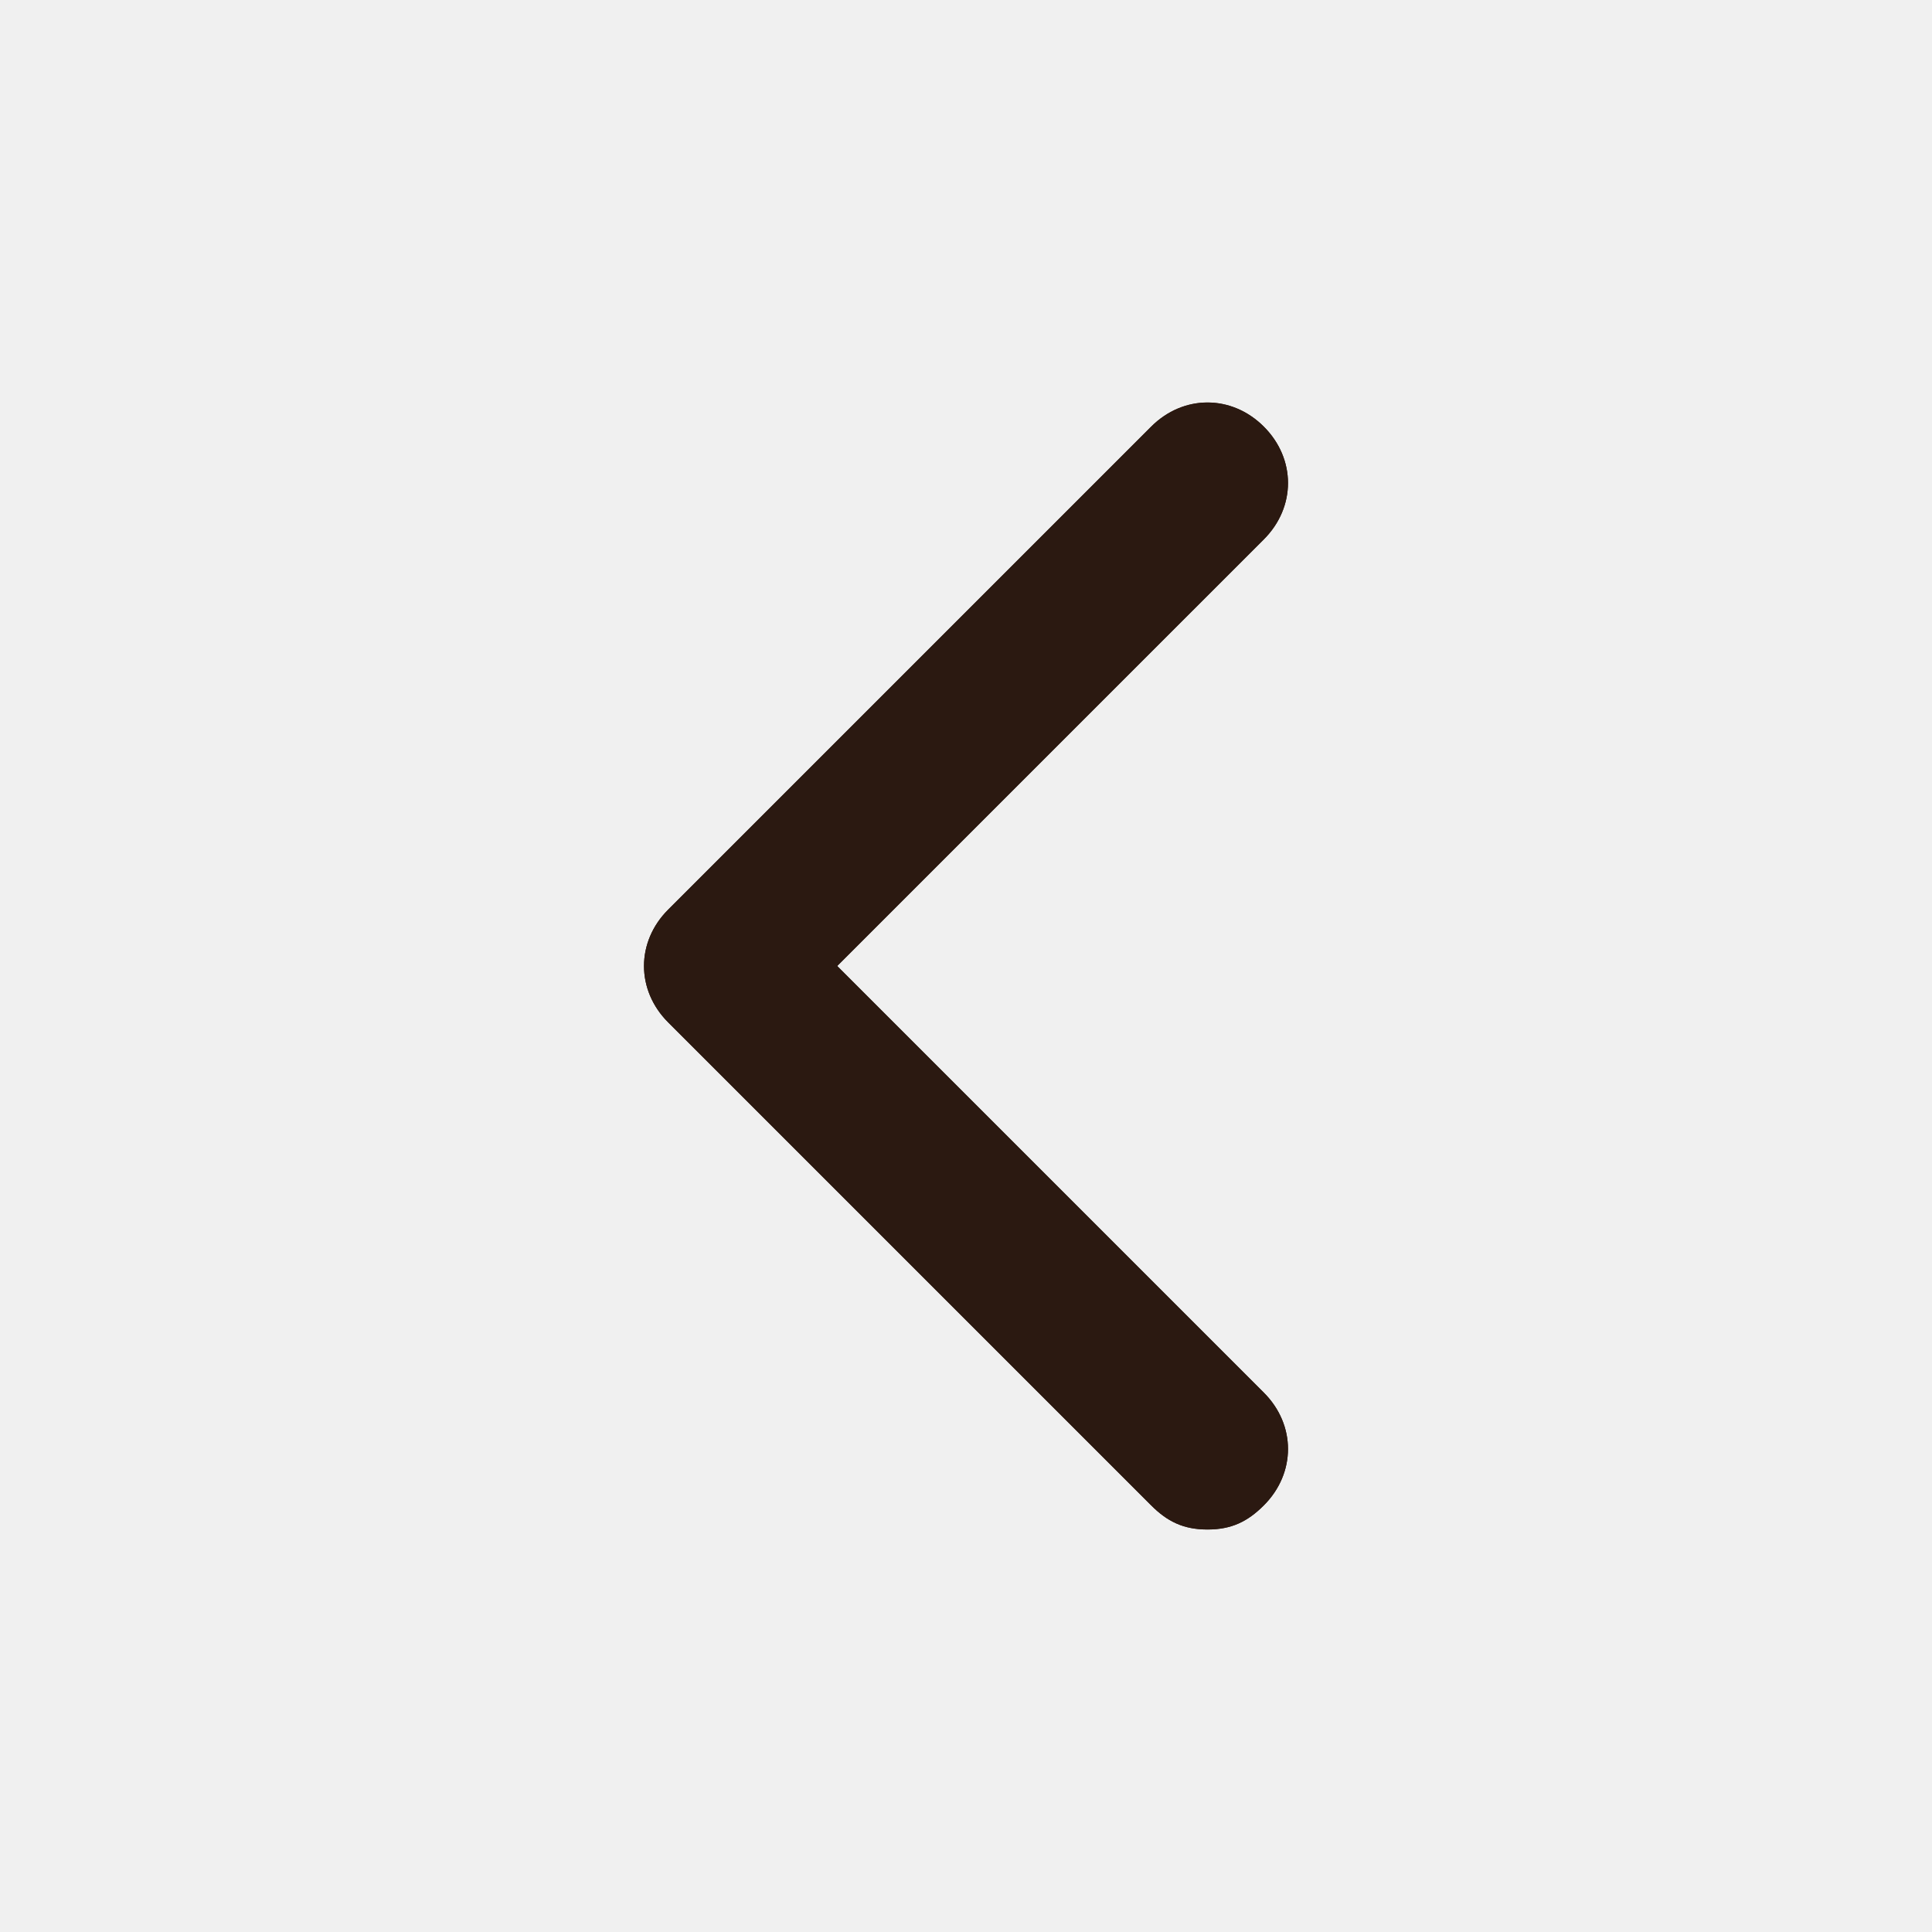
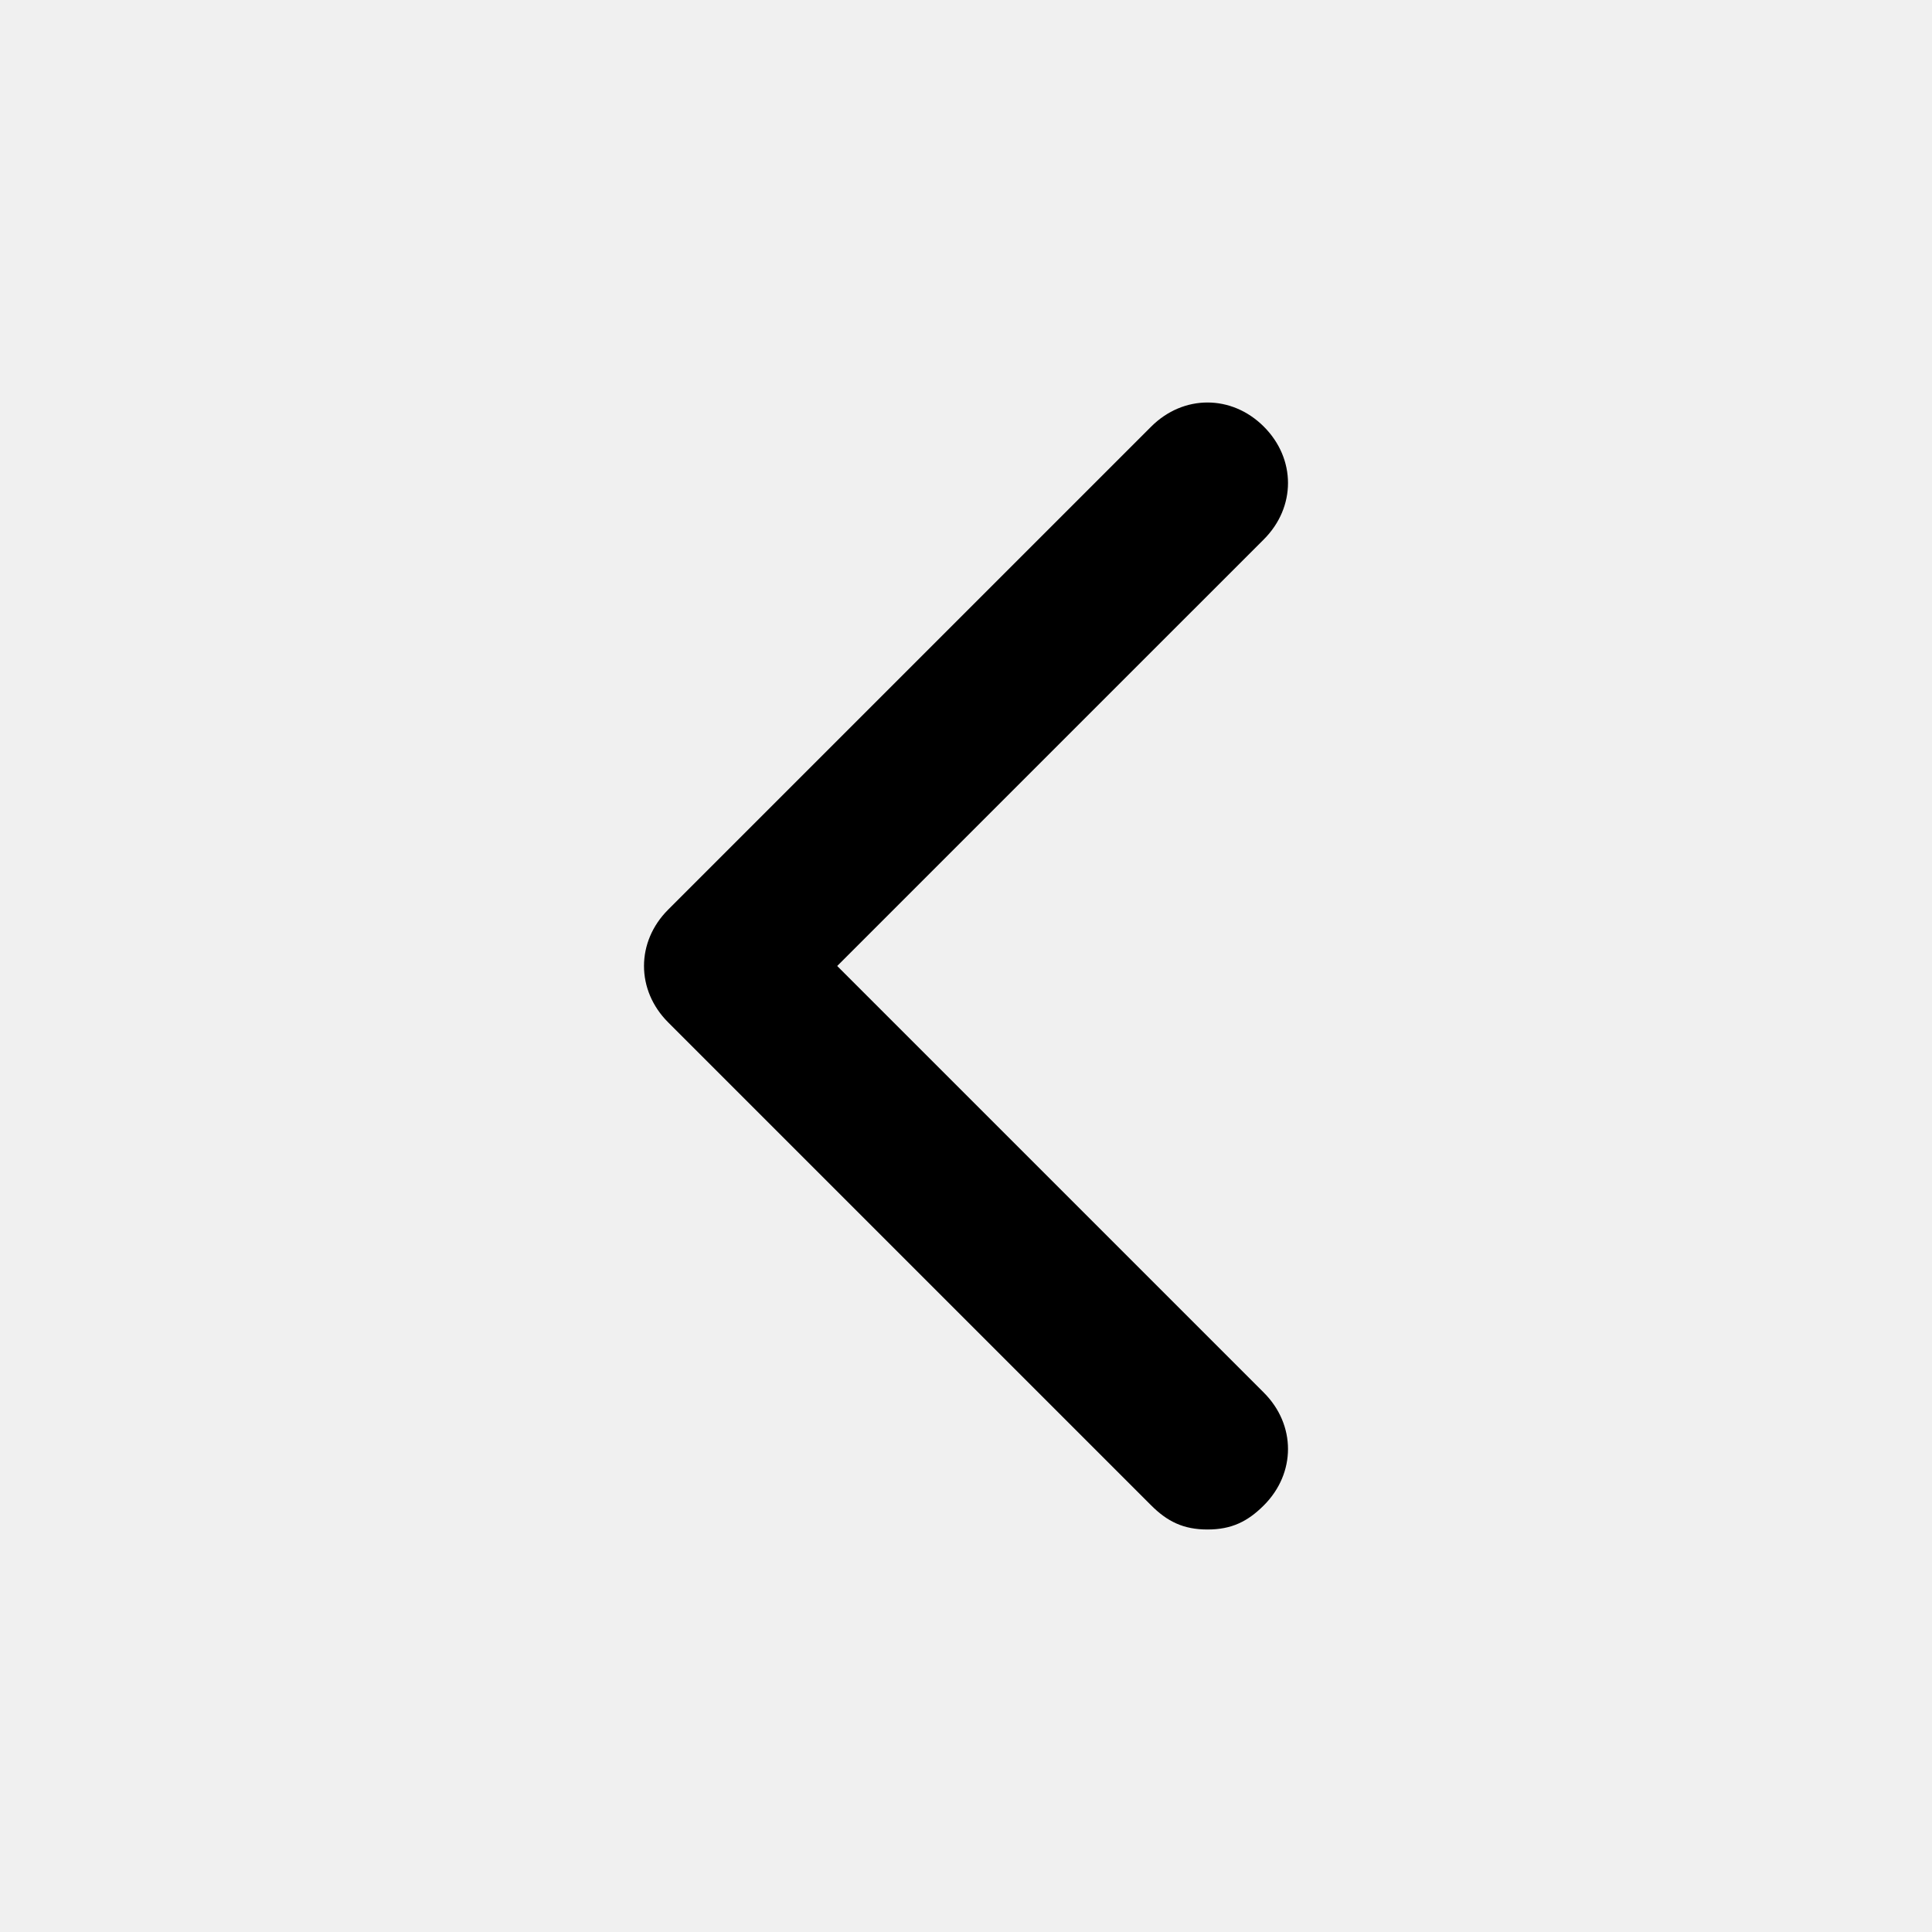
- <svg xmlns="http://www.w3.org/2000/svg" width="24" height="24" viewBox="0 0 24 24" fill="none">
-   <path d="M15.7 17.3C16.1 17.7 16.1 18.3 15.7 18.7C15.5 18.9 15.3 19 15 19C14.7 19 14.5 18.9 14.3 18.7L8.3 12.7C7.9 12.3 7.9 11.7 8.3 11.3L14.3 5.3C14.7 4.9 15.3 4.9 15.7 5.3C16.1 5.7 16.1 6.3 15.7 6.7L10.4 12L15.7 17.3Z" fill="#2B1911" />
-   <mask id="mask0_16_5344" style="mask-type:alpha" maskUnits="userSpaceOnUse" x="8" y="5" width="8" height="14">
-     <path d="M15.7 17.3C16.1 17.7 16.1 18.3 15.7 18.7C15.5 18.9 15.3 19 15 19C14.7 19 14.5 18.9 14.3 18.7L8.3 12.7C7.9 12.3 7.9 11.7 8.3 11.3L14.3 5.3C14.7 4.9 15.3 4.9 15.7 5.3C16.1 5.7 16.1 6.3 15.7 6.7L10.4 12L15.7 17.3Z" fill="white" />
-   </mask>
-   <g mask="url(#mask0_16_5344)">
-     <path fill-rule="evenodd" clip-rule="evenodd" d="M0 0H24V24H0V0Z" fill="#2B1911" />
-   </g>
+ <svg xmlns="http://www.w3.org/2000/svg" viewBox="0 0 24 24">
+   <path d="M15.7 17.3C16.1 17.7 16.1 18.3 15.7 18.7C15.5 18.9 15.3 19 15 19C14.7 19 14.5 18.9 14.3 18.7L8.3 12.7C7.9 12.3 7.9 11.7 8.3 11.3L14.3 5.3C14.7 4.9 15.3 4.9 15.7 5.3C16.1 5.7 16.1 6.3 15.7 6.7L10.4 12L15.7 17.3Z" />
</svg>
